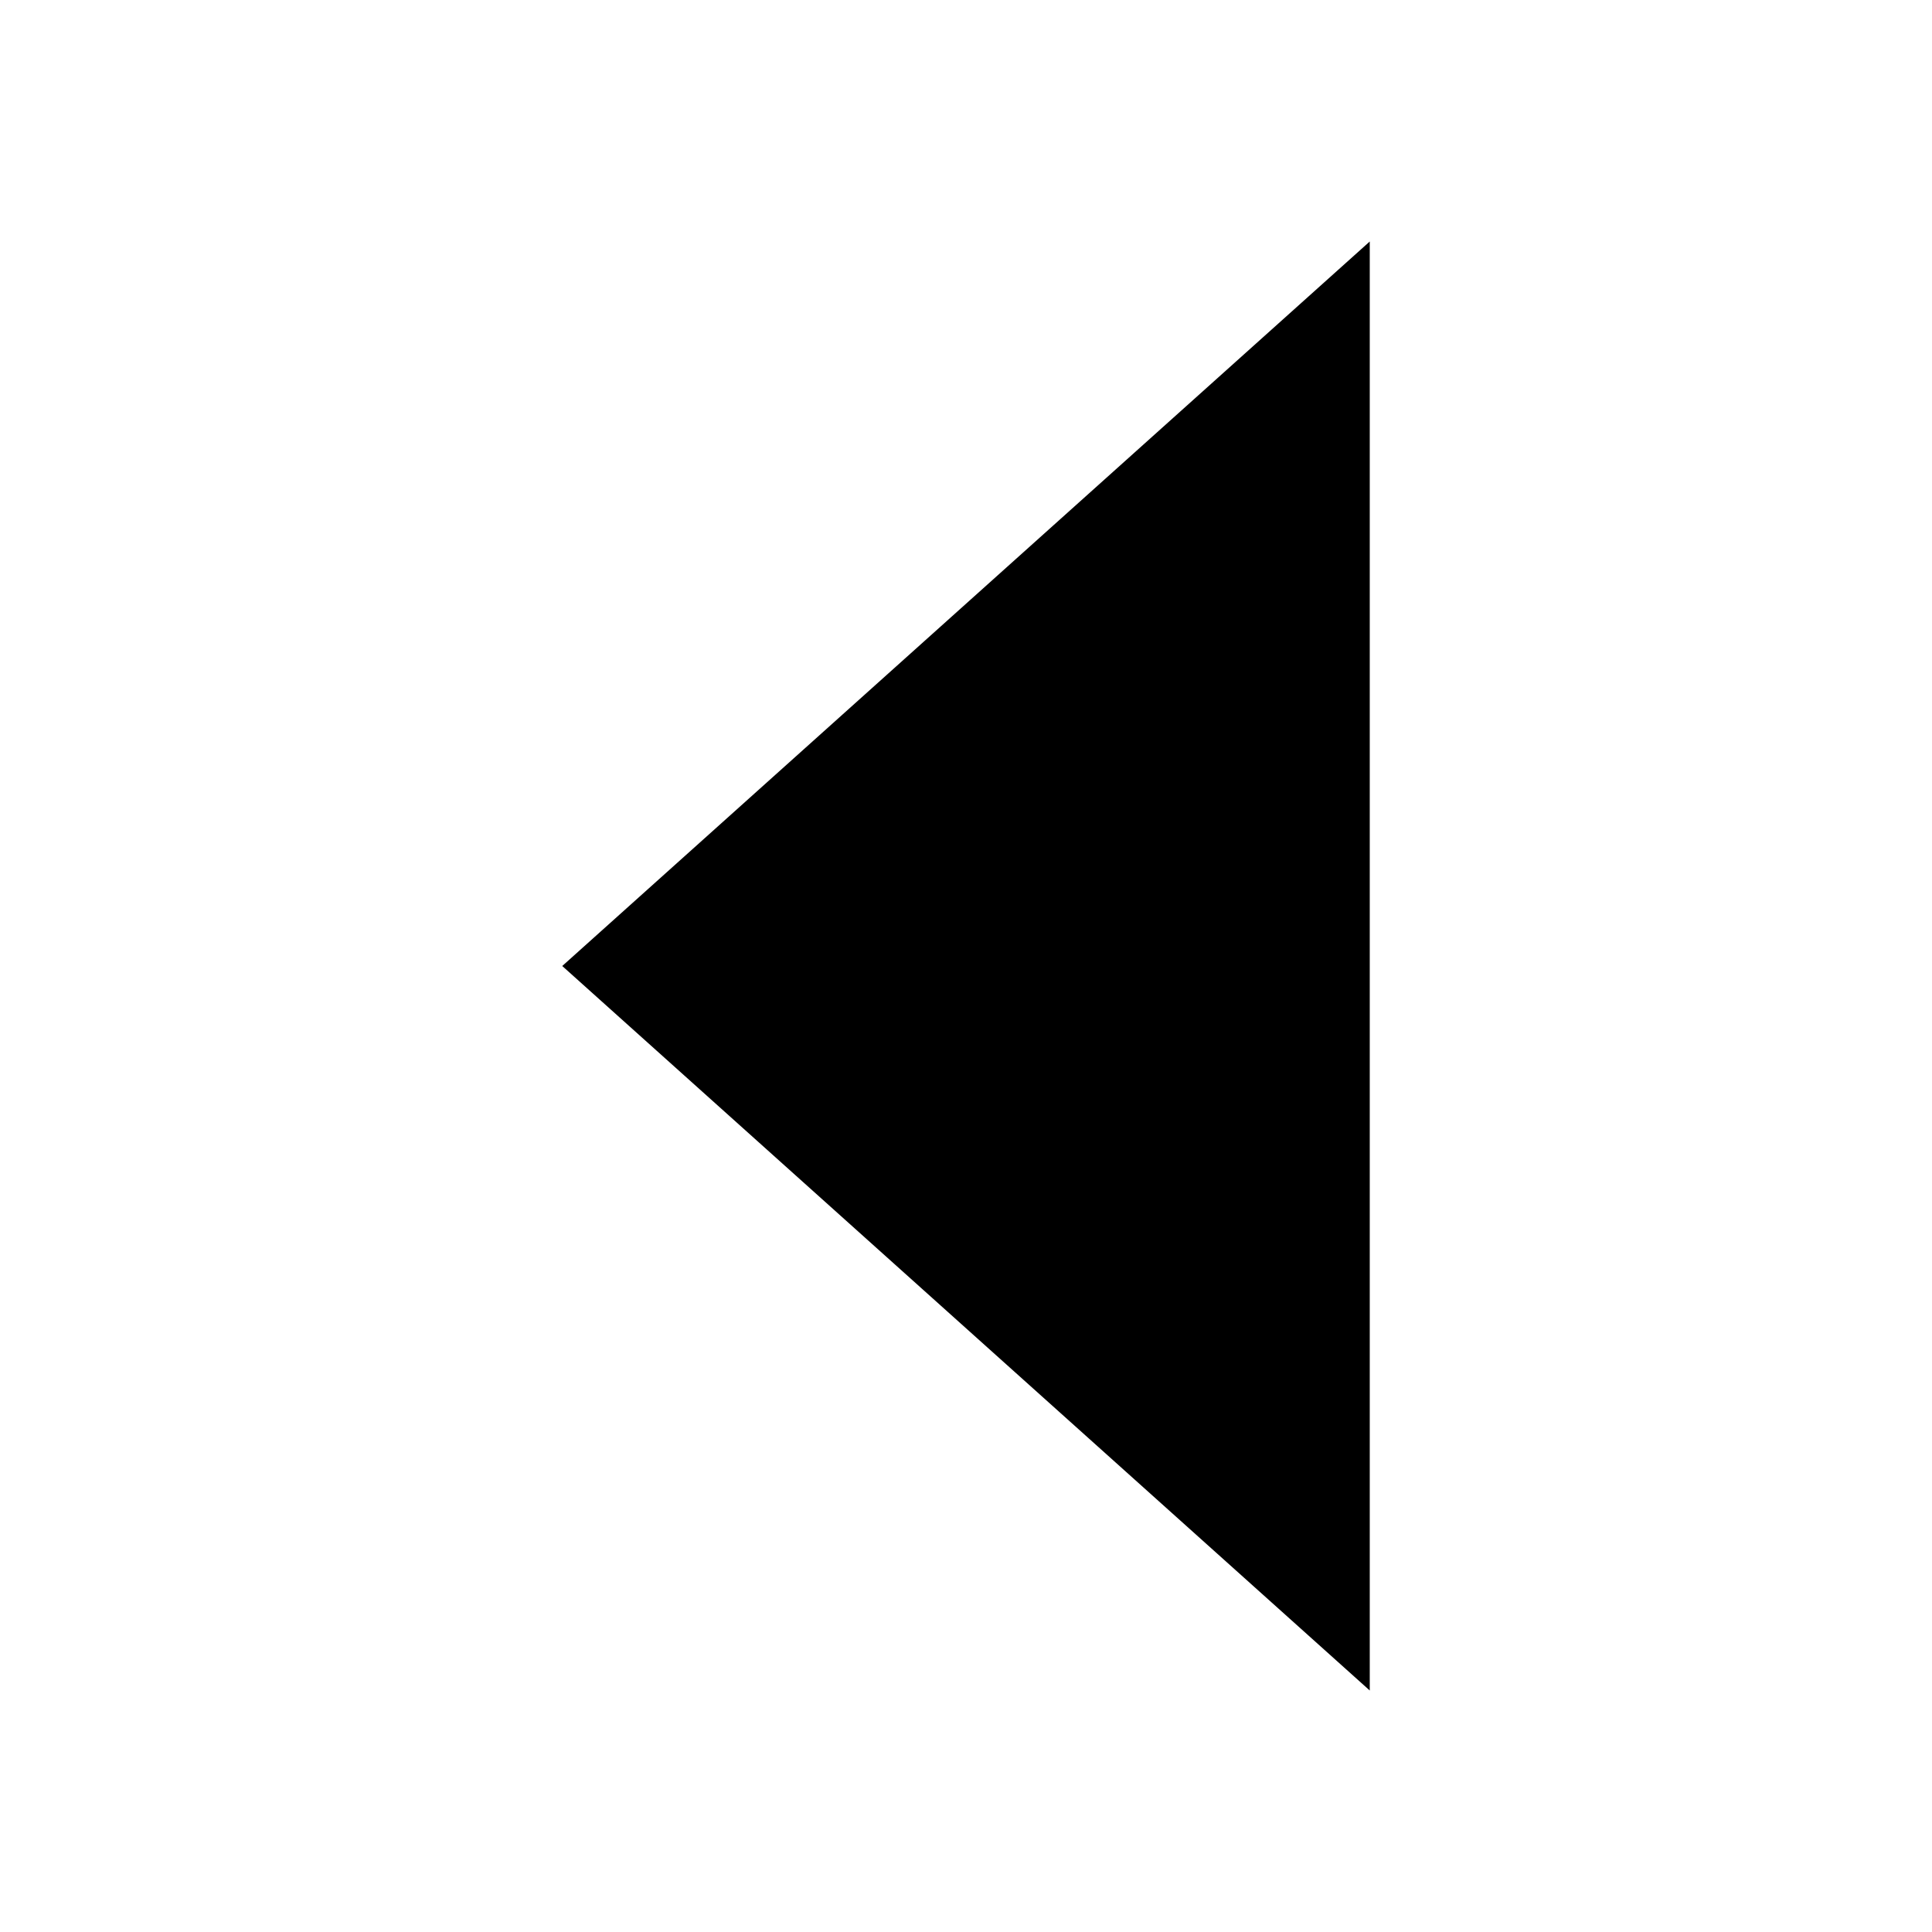
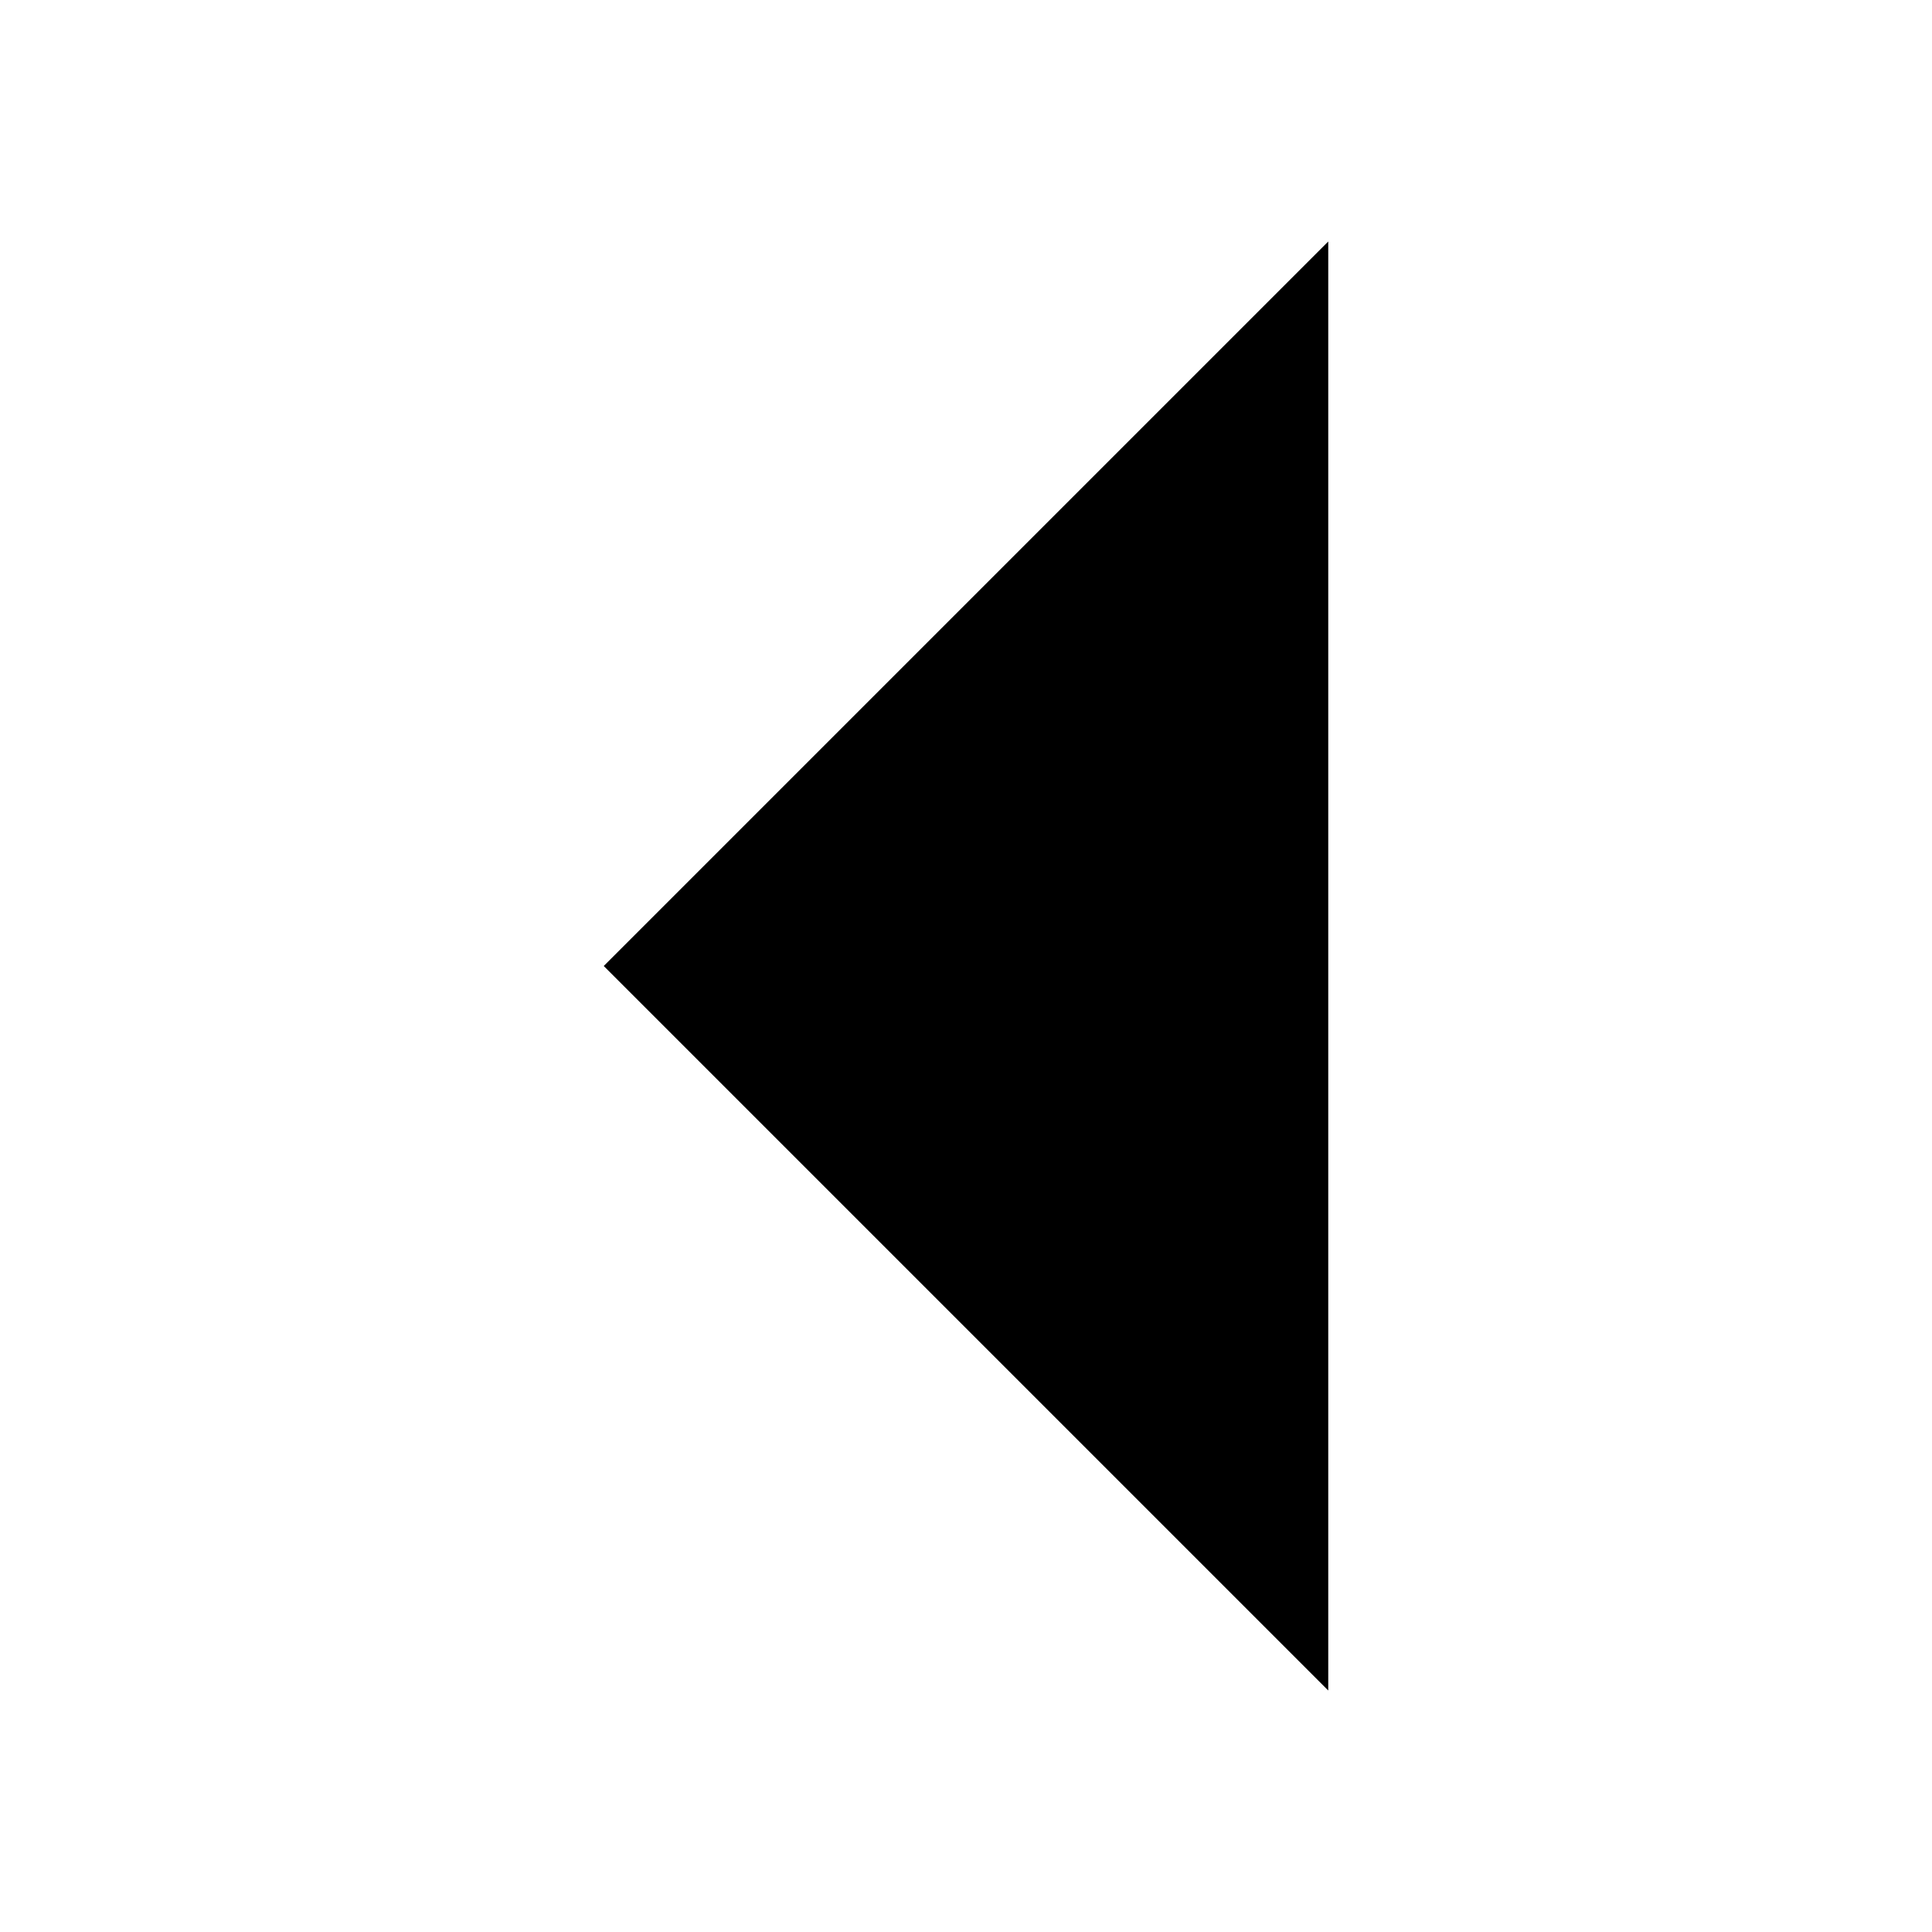
<svg xmlns="http://www.w3.org/2000/svg" viewBox="0 0 512 512">
-   <path d="M363 64 L363 448 L149 256 Z" fill="currentColor" stroke="currentColor" stroke-width="0" stroke-linecap="round" stroke-linejoin="round" />
+   <path d="M352 64 L352 448 L160 256 Z" fill="currentColor" stroke="currentColor" stroke-width="0" stroke-linecap="round" stroke-linejoin="round" />
</svg>
